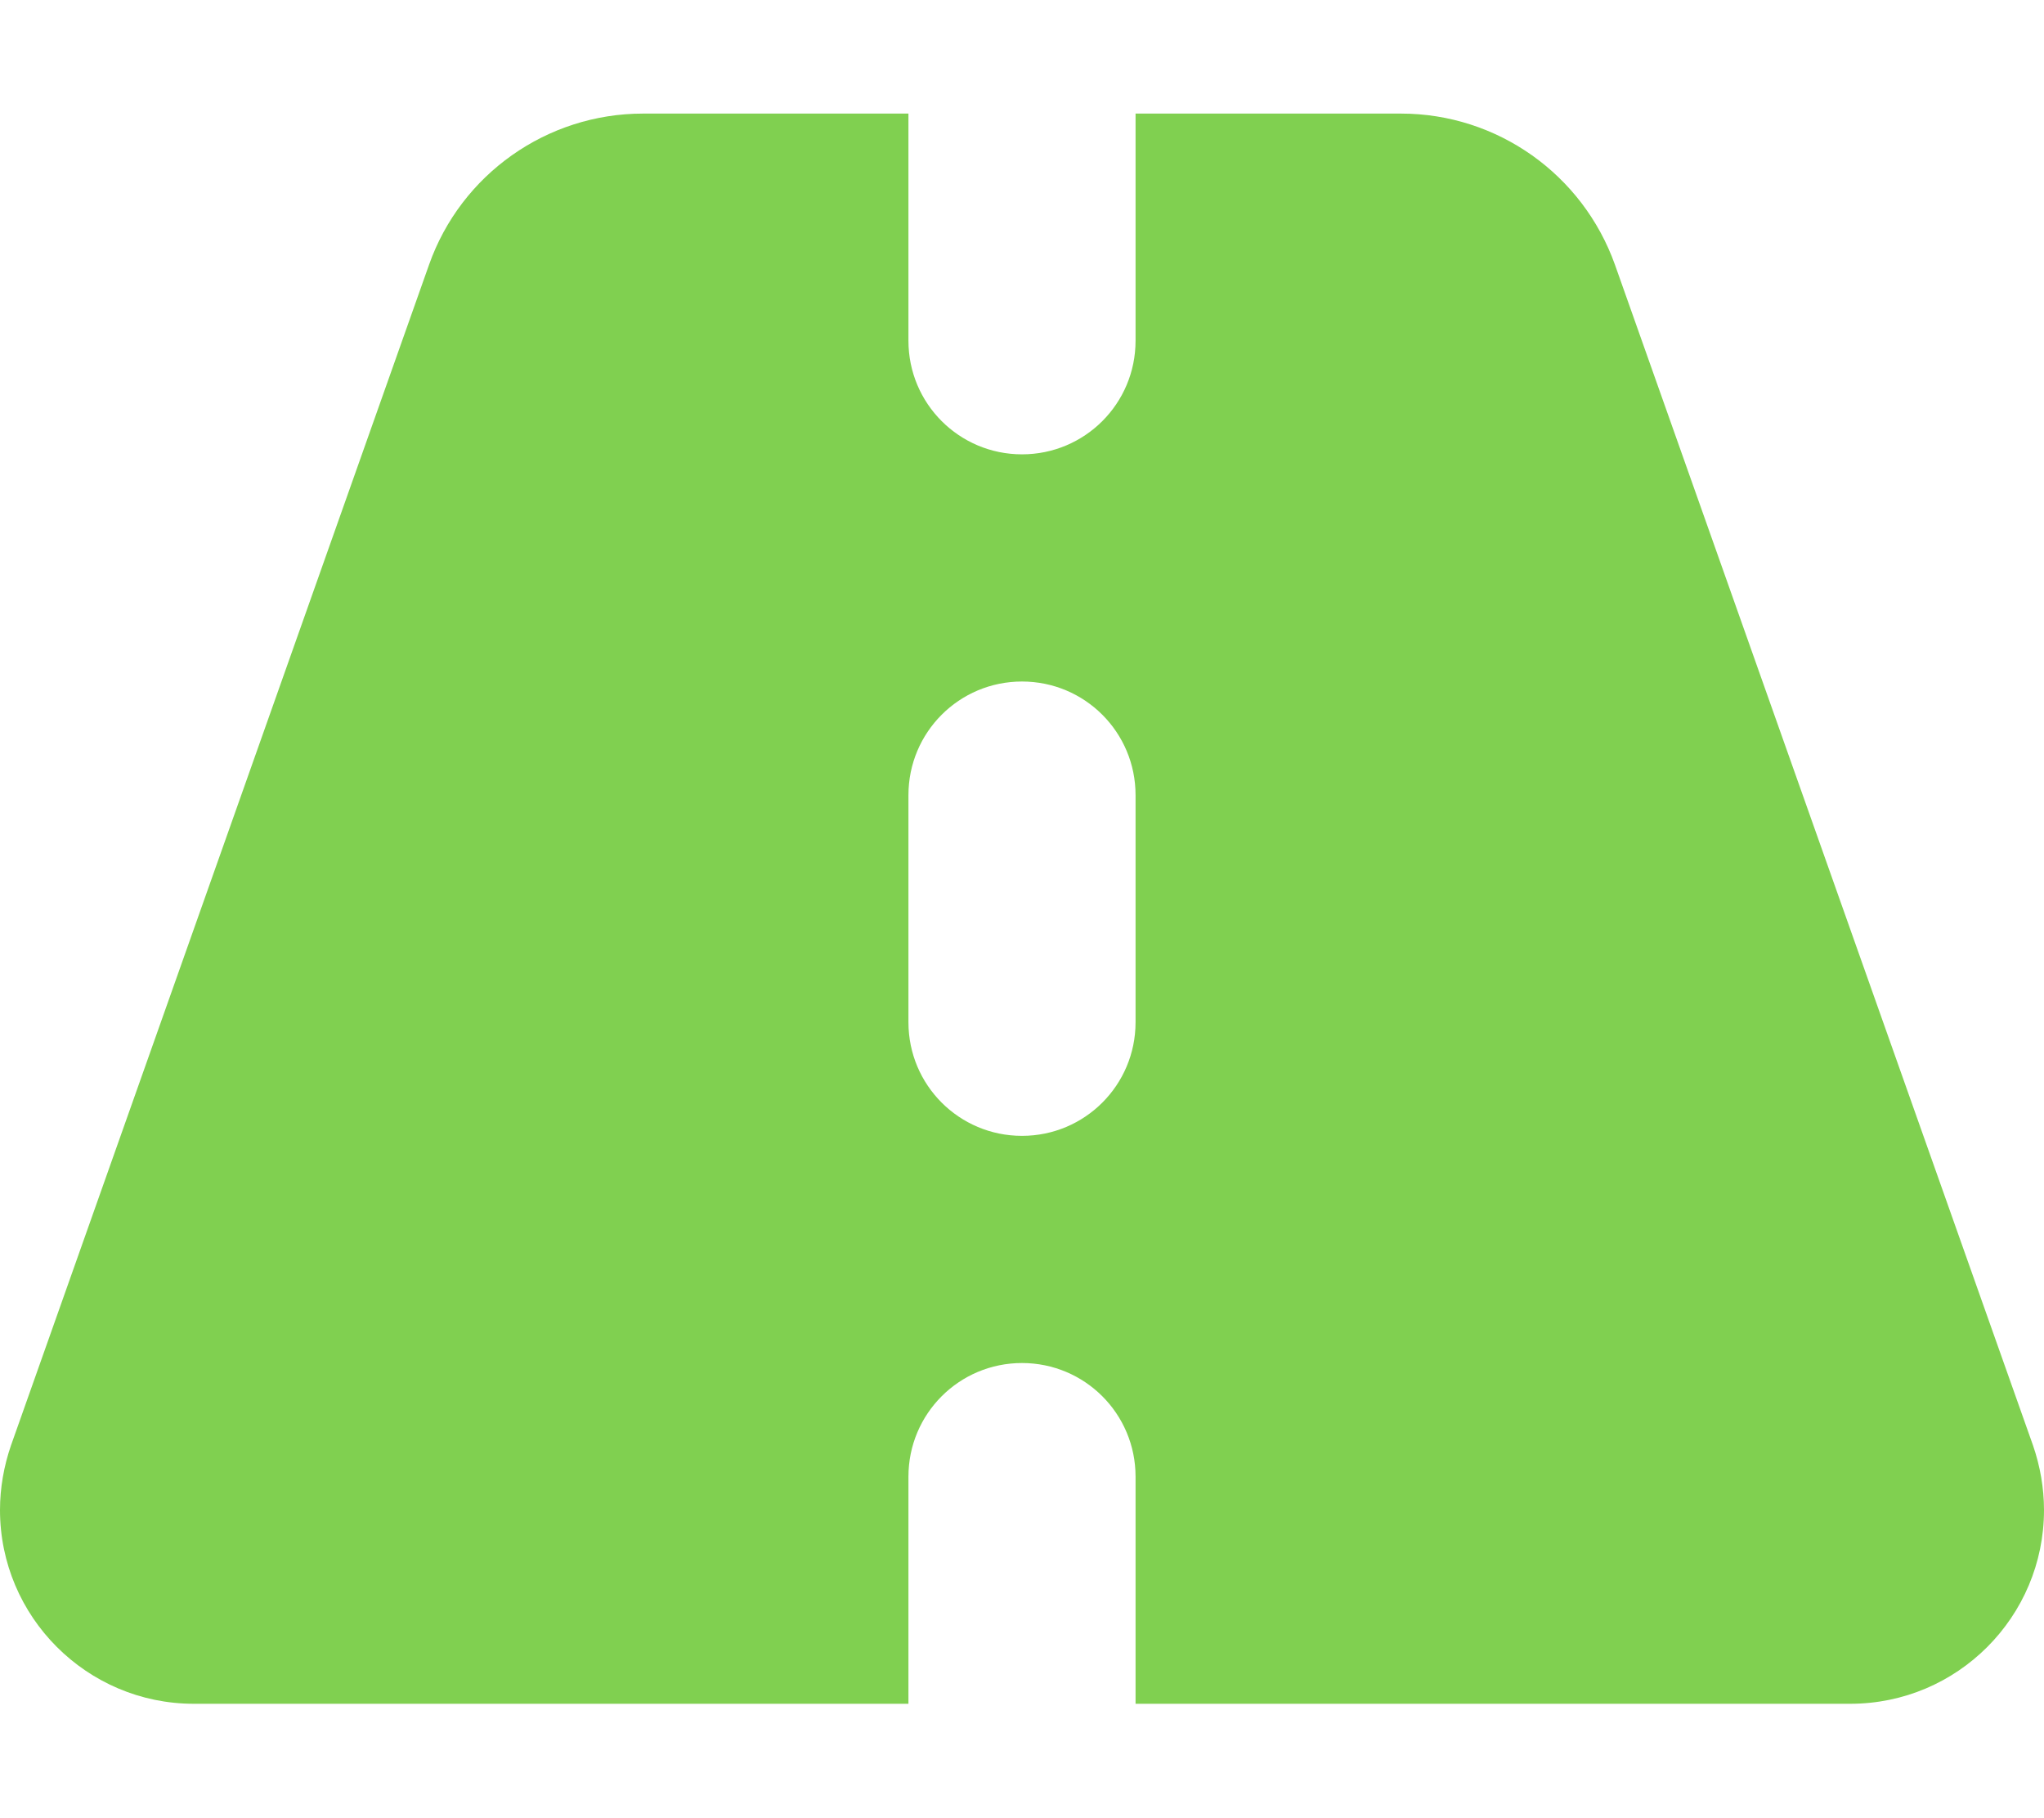
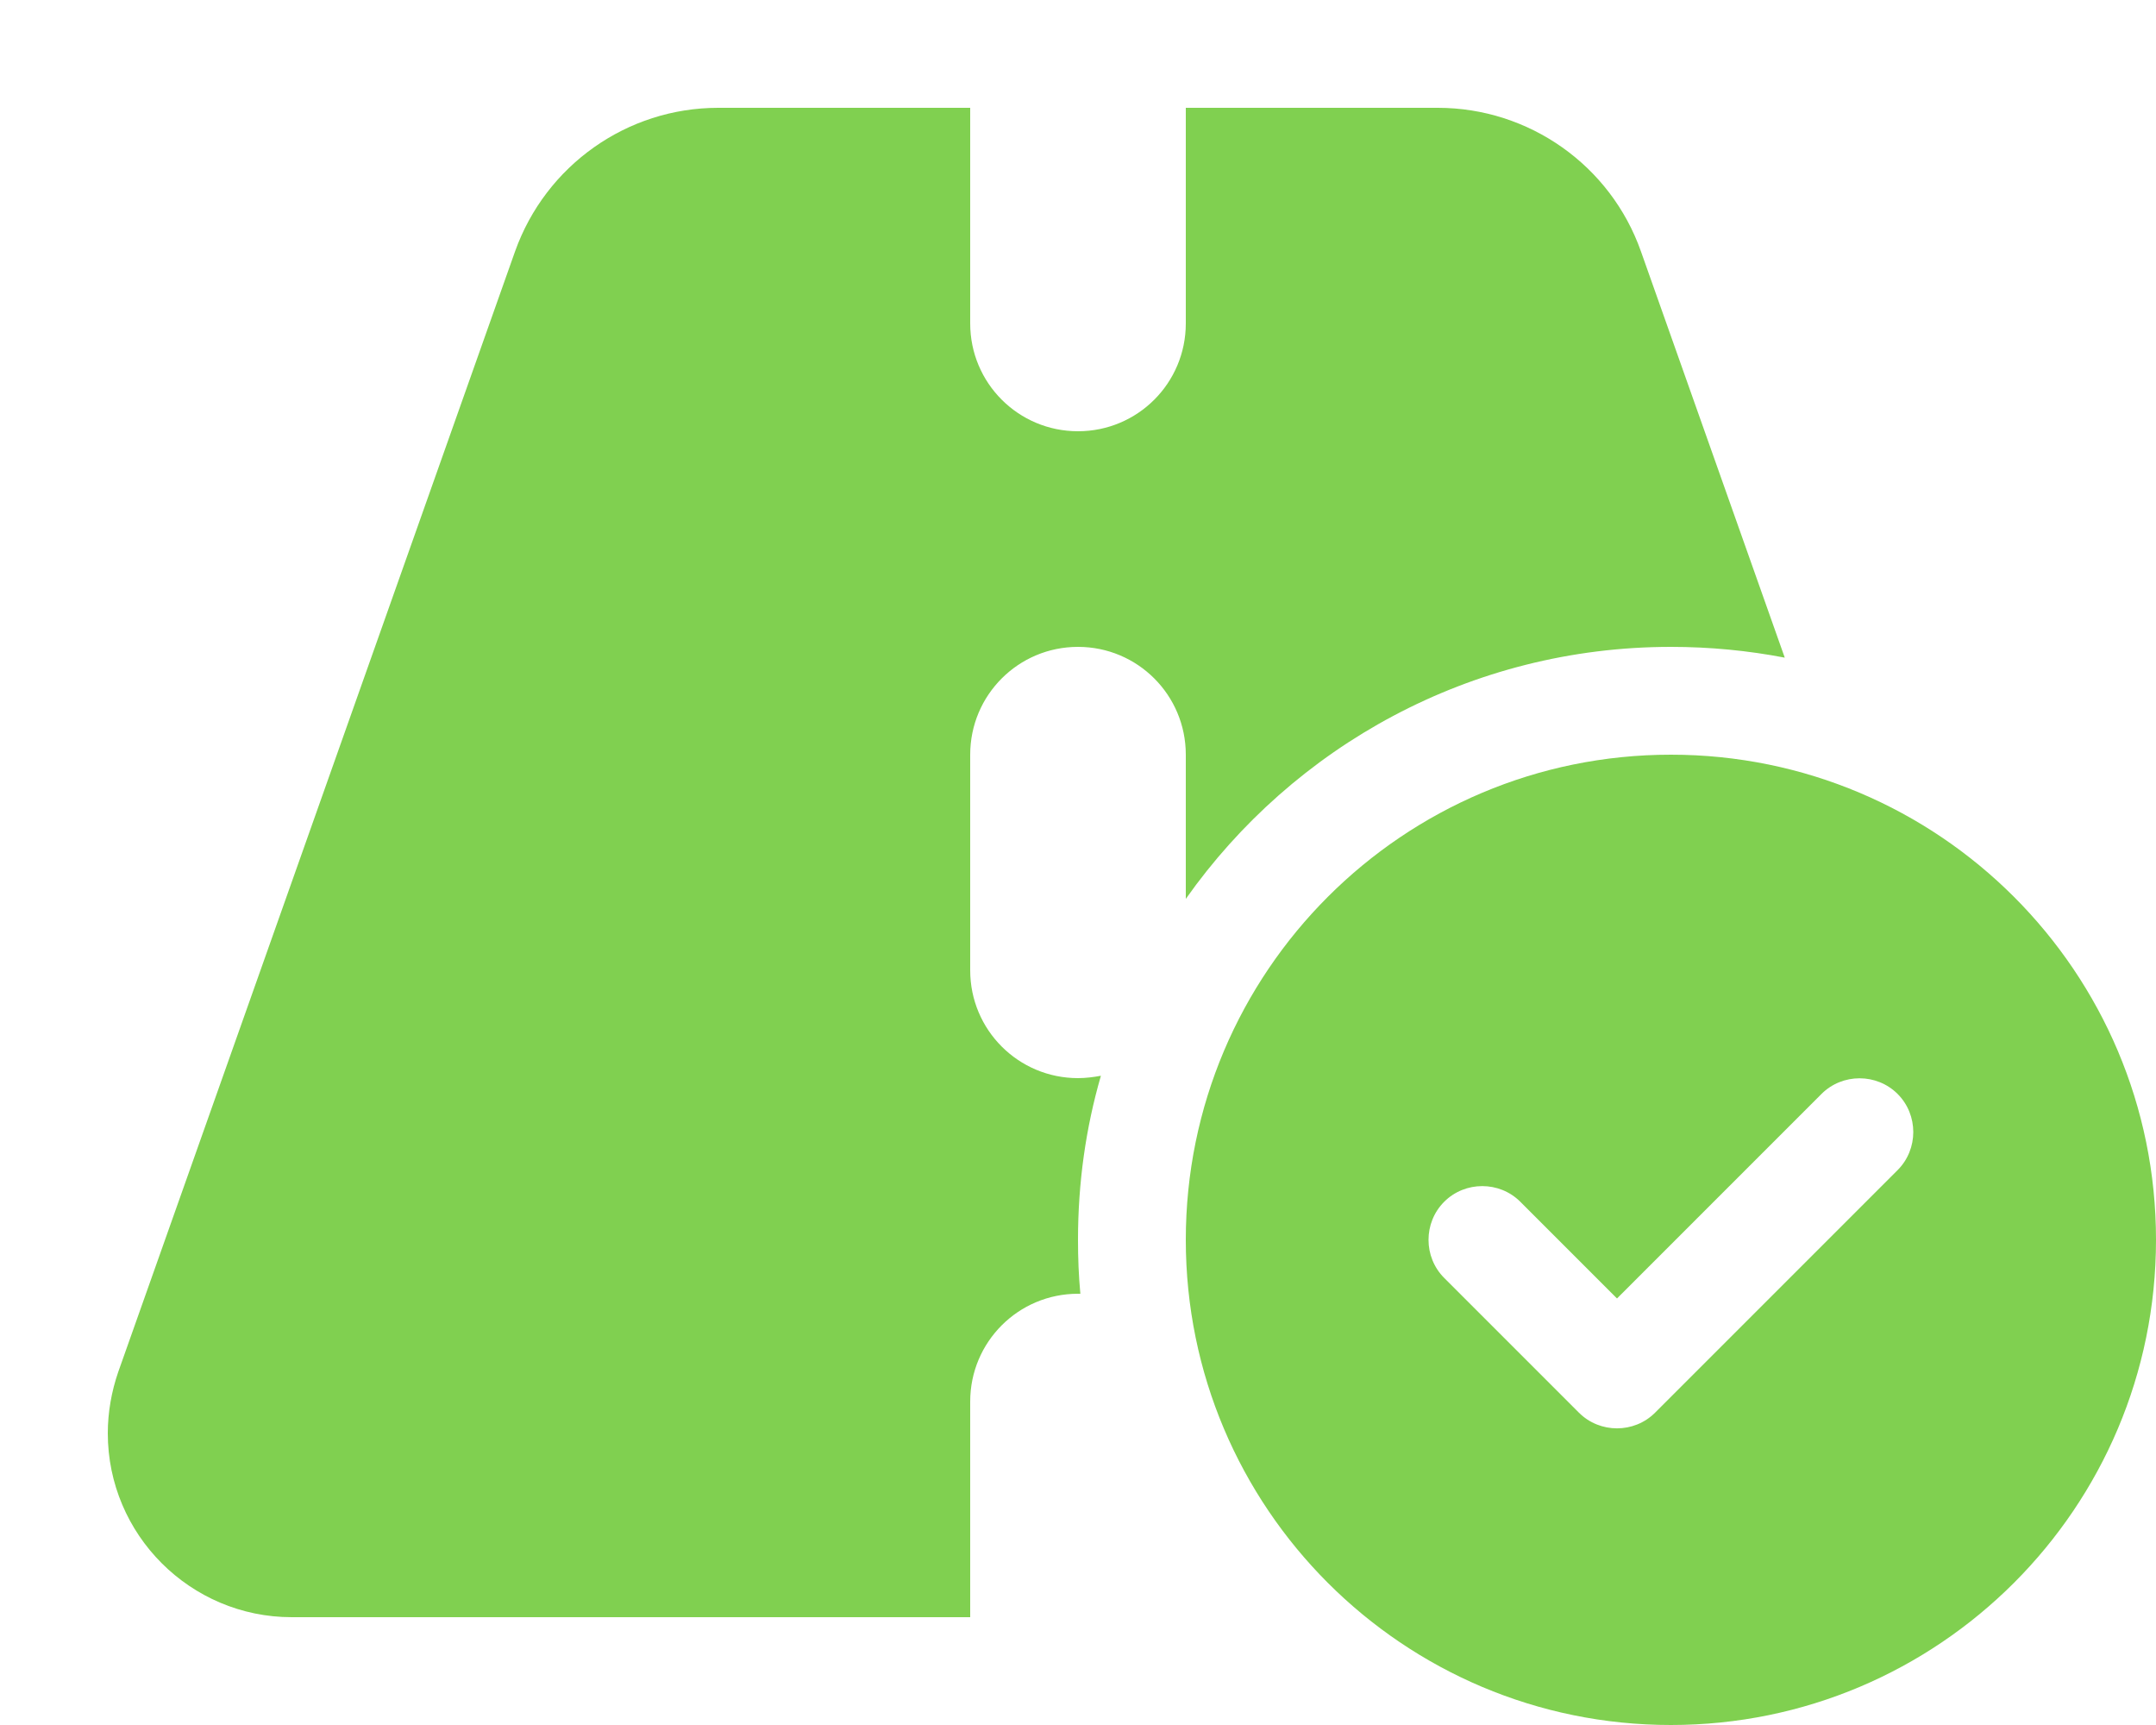
- <svg xmlns="http://www.w3.org/2000/svg" viewBox="0 0 576 512" fill="#80d050">
-   <path d="M256 32H181.2c-27.1 0-51.3 17.1-60.3 42.6L3.1 407.2C1.1 413 0 419.2 0 425.4C0 455.5 24.5 480 54.6 480H256V416c0-17.7 14.3-32 32-32s32 14.3 32 32v64H521.4c30.2 0 54.6-24.5 54.6-54.6c0-6.2-1.1-12.4-3.1-18.2L455.1 74.6C446 49.1 421.9 32 394.8 32H320V96c0 17.7-14.3 32-32 32s-32-14.3-32-32V32zm64 192v64c0 17.7-14.3 32-32 32s-32-14.3-32-32V224c0-17.7 14.3-32 32-32s32 14.3 32 32z" />
+ <svg xmlns="http://www.w3.org/2000/svg" viewBox="0 0 640 512" fill="#80d050">
+   <path d="M213.2 32L288 32l0 64c0 17.7 14.3 32 32 32s32-14.3 32-32l0-64 74.8 0c27.1 0 51.3 17.1 60.3 42.6l42.7 120.6c-10.9-2.1-22.2-3.2-33.8-3.2c-59.5 0-112.1 29.6-144 74.8l0-42.8c0-17.7-14.3-32-32-32s-32 14.3-32 32l0 64c0 17.7 14.3 32 32 32c2.3 0 4.6-.3 6.8-.7c-4.5 15.5-6.8 31.8-6.8 48.7c0 5.4 .2 10.7 .7 16l-.7 0c-17.7 0-32 14.3-32 32l0 64L86.6 480C56.5 480 32 455.5 32 425.4c0-6.2 1.1-12.4 3.1-18.2L152.9 74.6C162 49.1 186.1 32 213.2 32zM352 368a144 144 0 1 1 288 0 144 144 0 1 1 -288 0zm211.3-43.3c-6.2-6.2-16.4-6.2-22.6 0L480 385.4l-28.7-28.7c-6.2-6.2-16.4-6.2-22.6 0s-6.2 16.4 0 22.6l40 40c6.2 6.2 16.4 6.2 22.6 0l72-72c6.2-6.2 6.2-16.4 0-22.6z" />
</svg>
